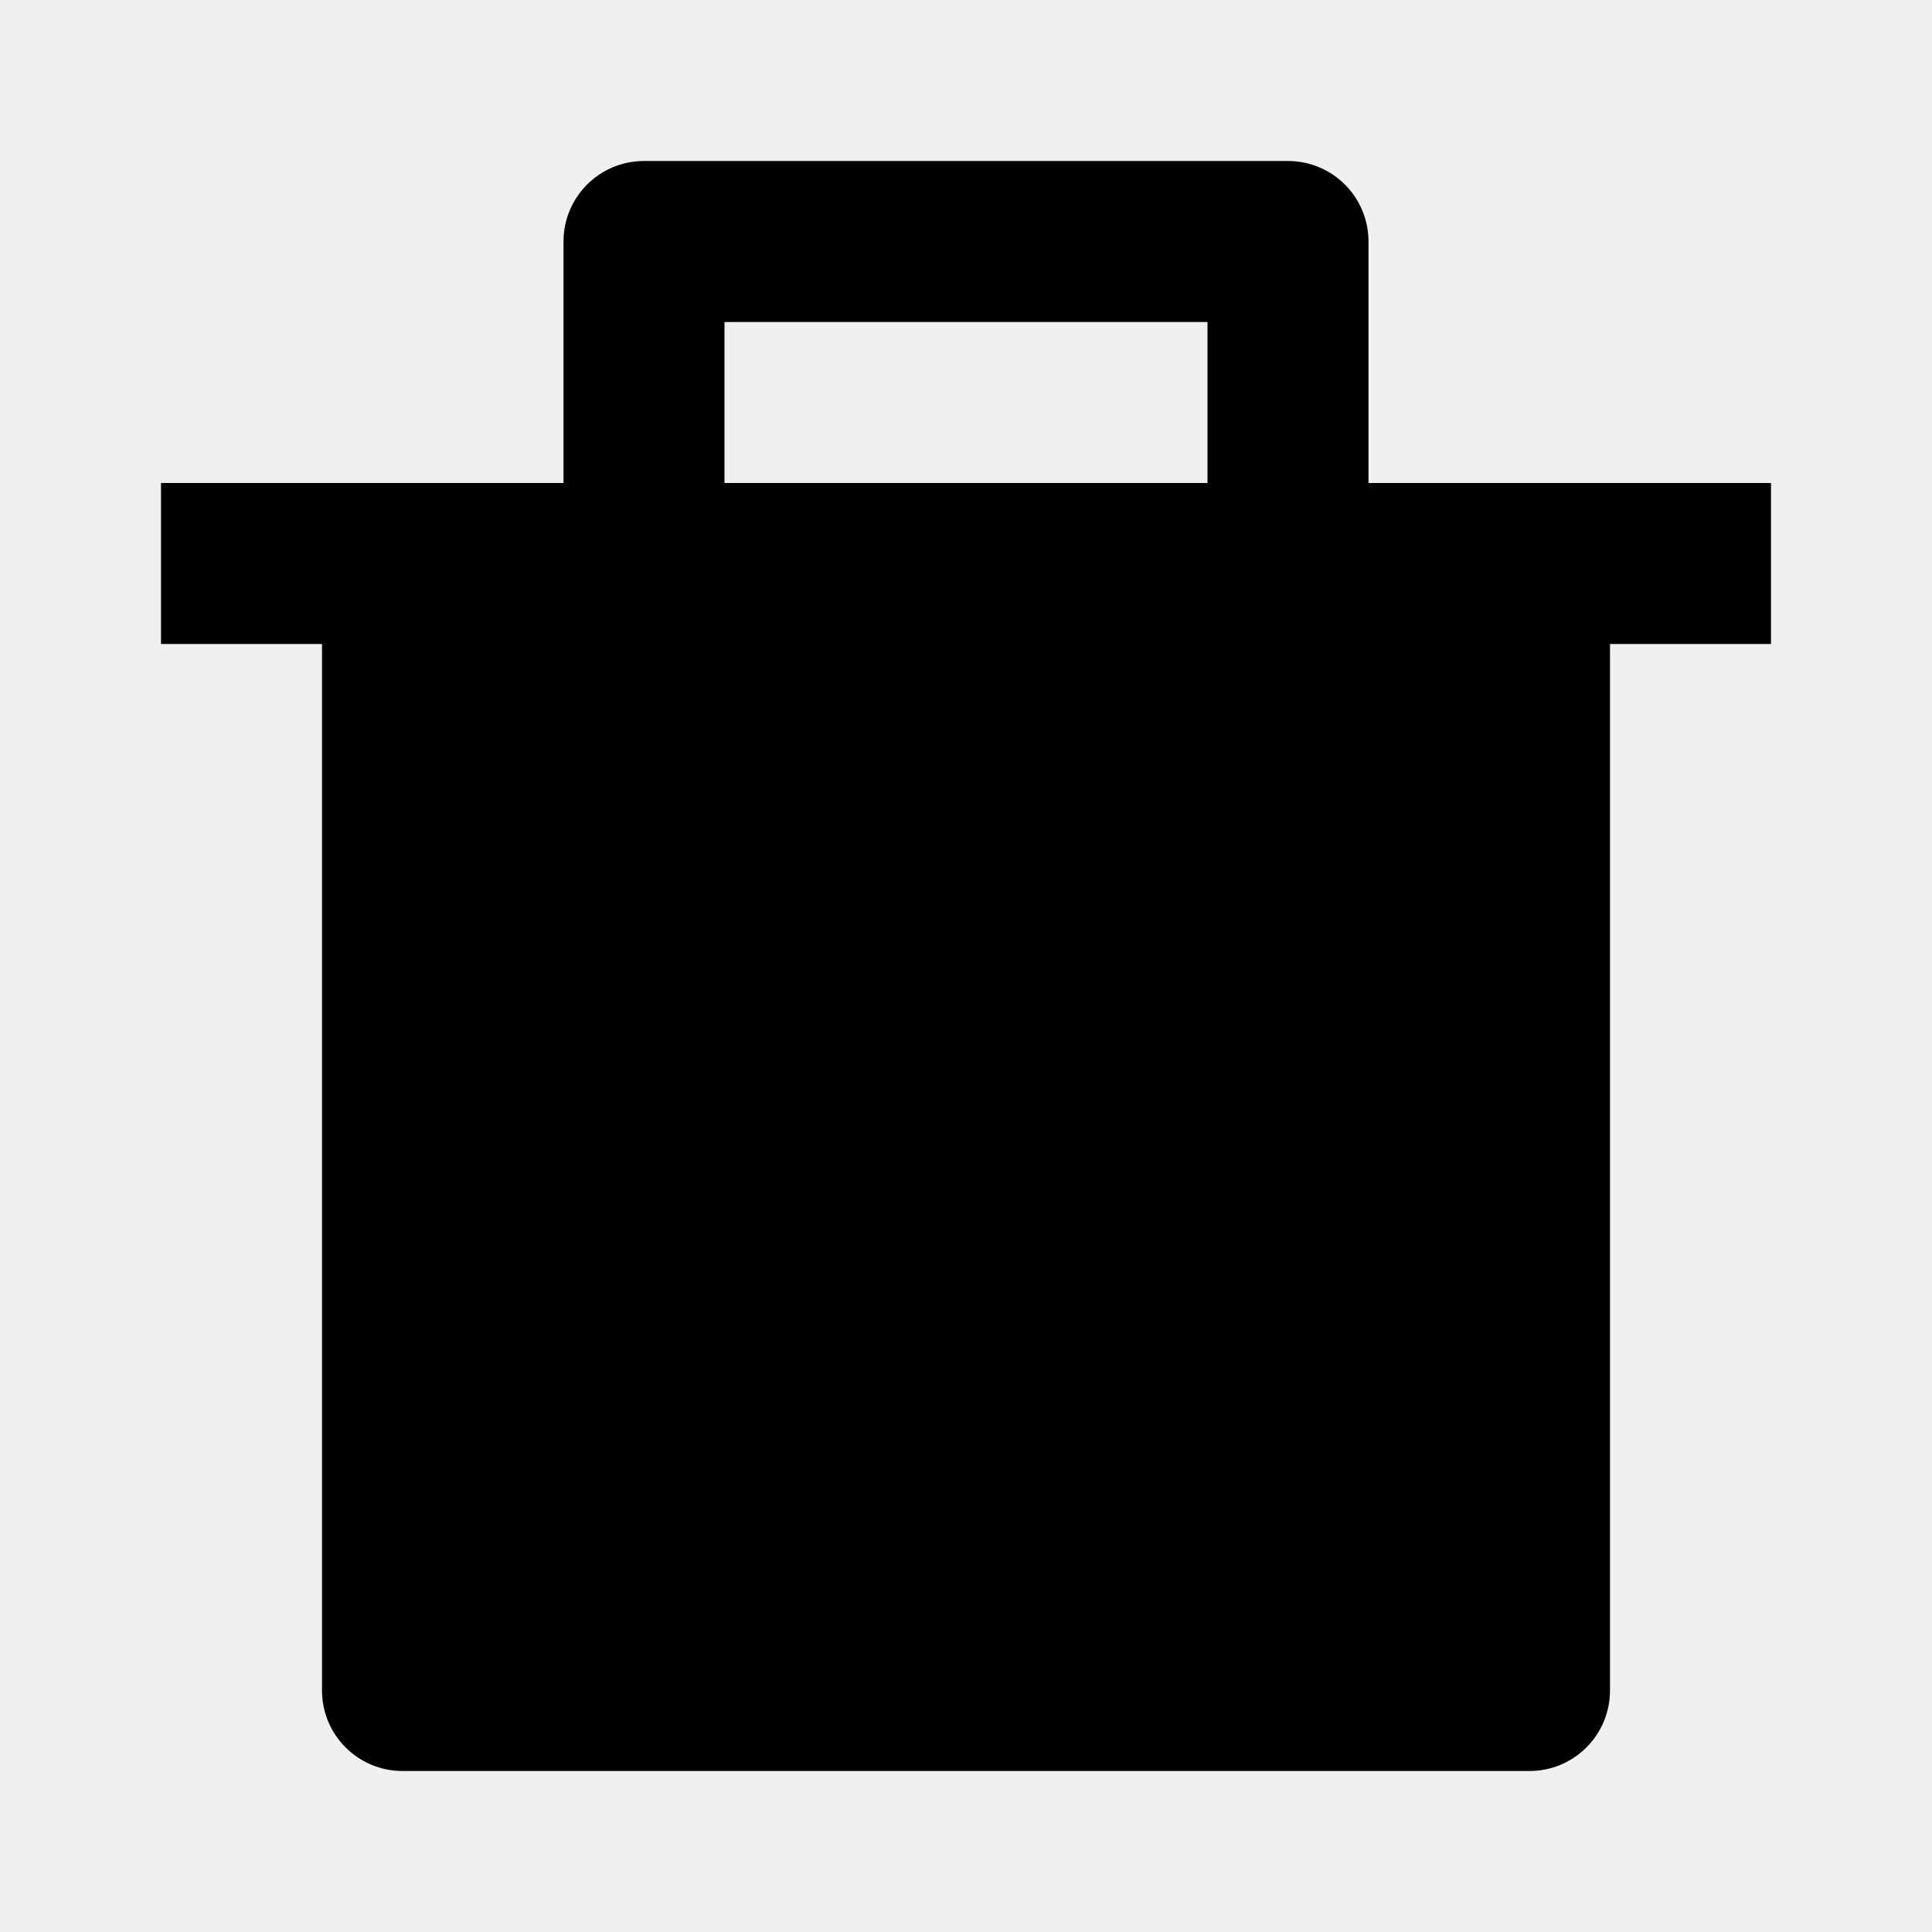
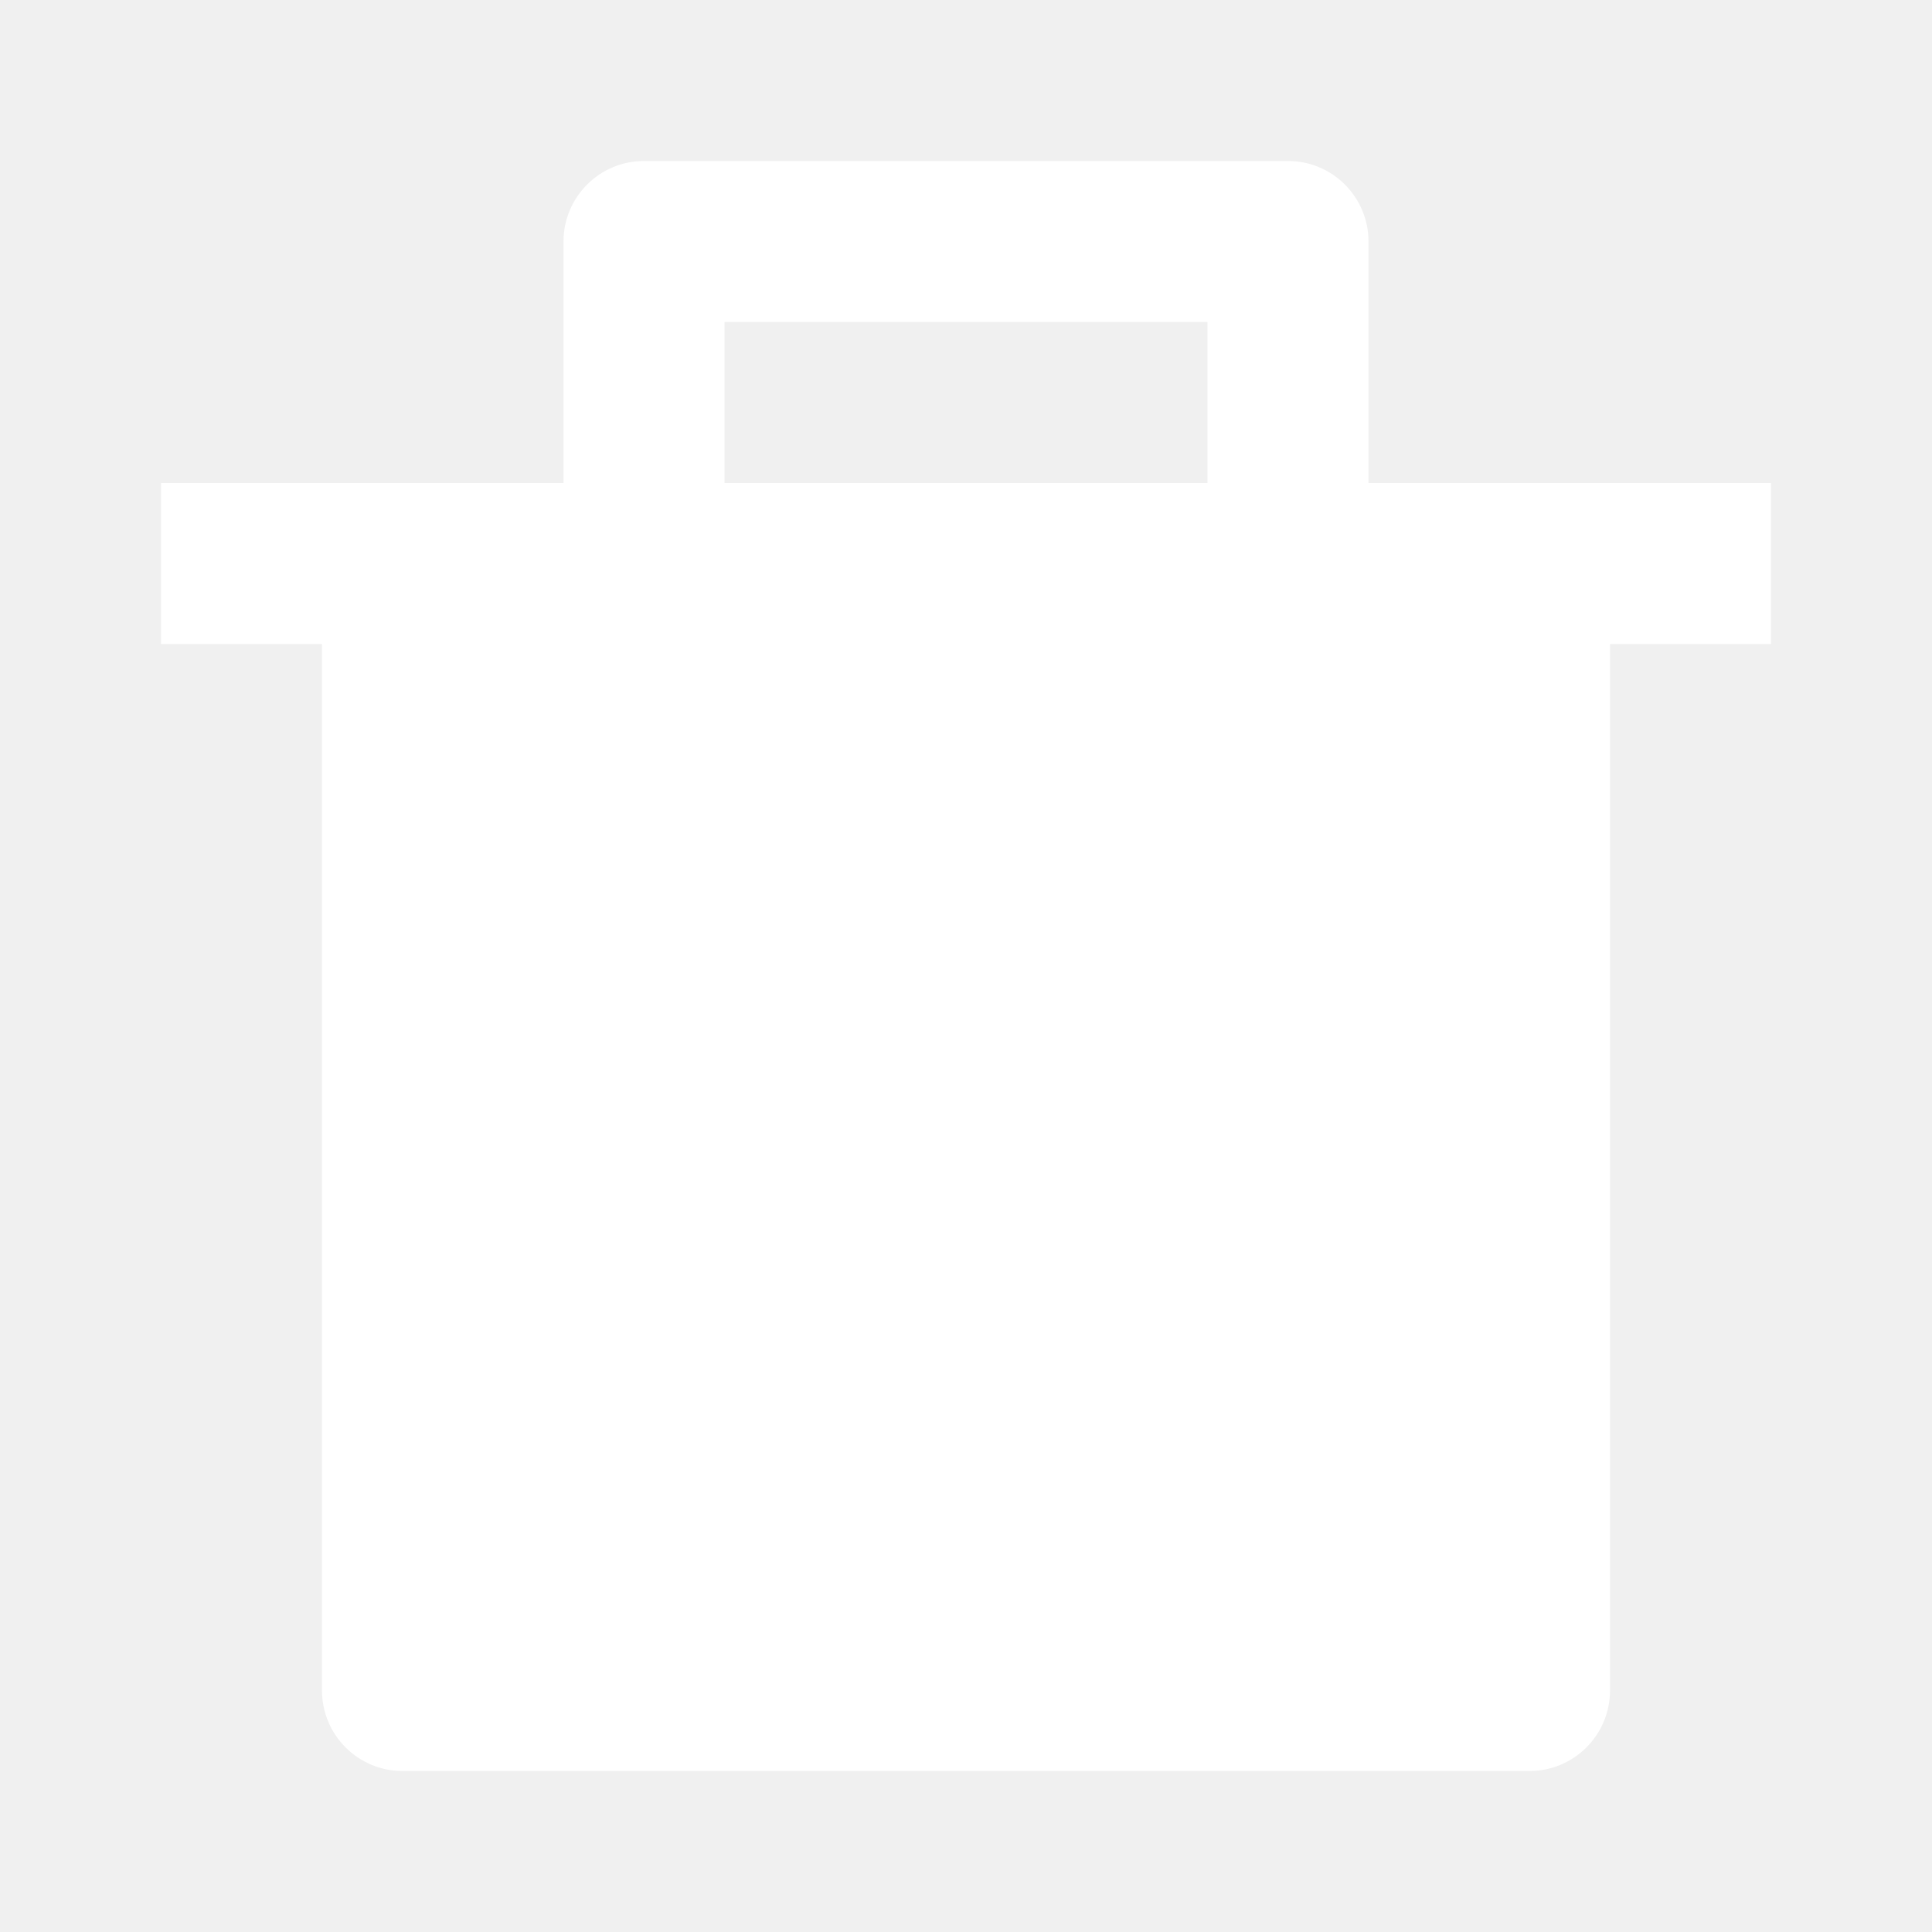
<svg xmlns="http://www.w3.org/2000/svg" viewBox="0 0 24 24" width="24" height="24">
  <path fill="none" d="M0 0h24v24H0z" />
-   <path d="M7 6V3a1 1 0 0 1 1-1h8a1 1 0 0 1 1 1v3h5v2h-2v13a1 1 0 0 1-1 1H5a1 1 0 0 1-1-1V8H2V6h5zm2-2v2h6V4H9z" />
+   <path d="M7 6V3a1 1 0 0 1 1-1h8a1 1 0 0 1 1 1v3h5v2h-2v13a1 1 0 0 1-1 1H5a1 1 0 0 1-1-1V8H2V6h5zm2-2v2h6V4H9z" fill="#ffffff" />
</svg>
